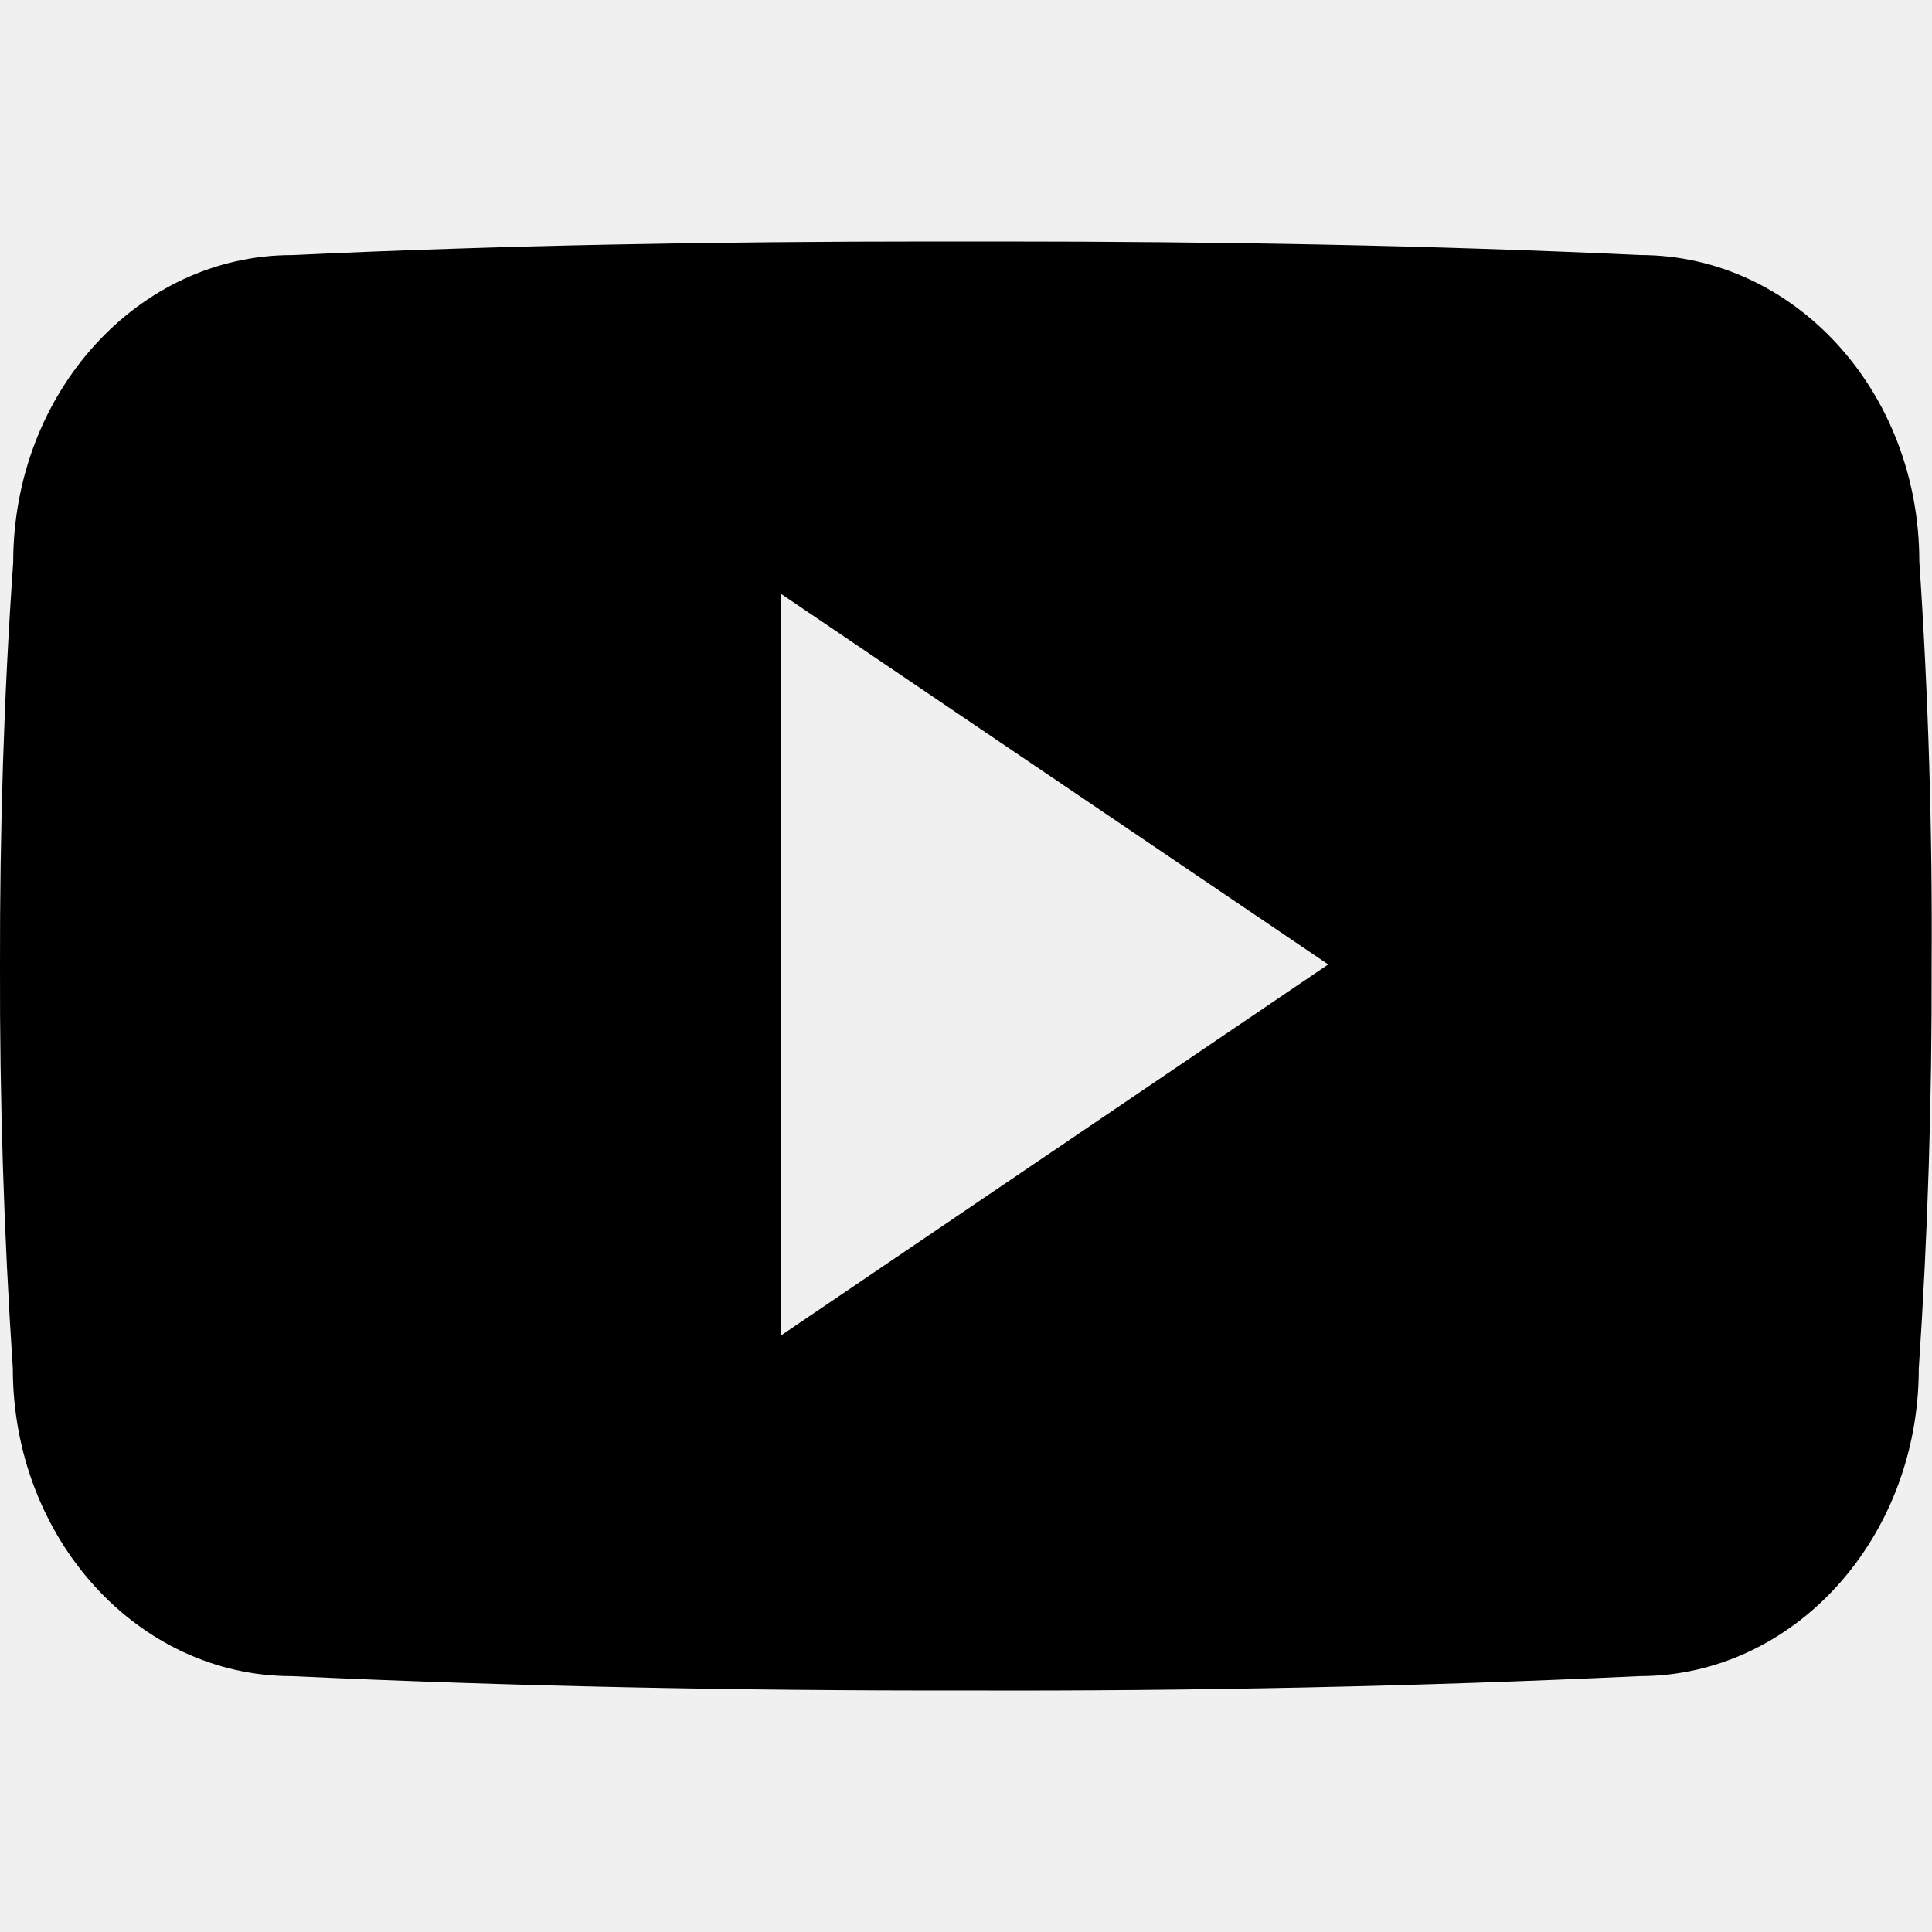
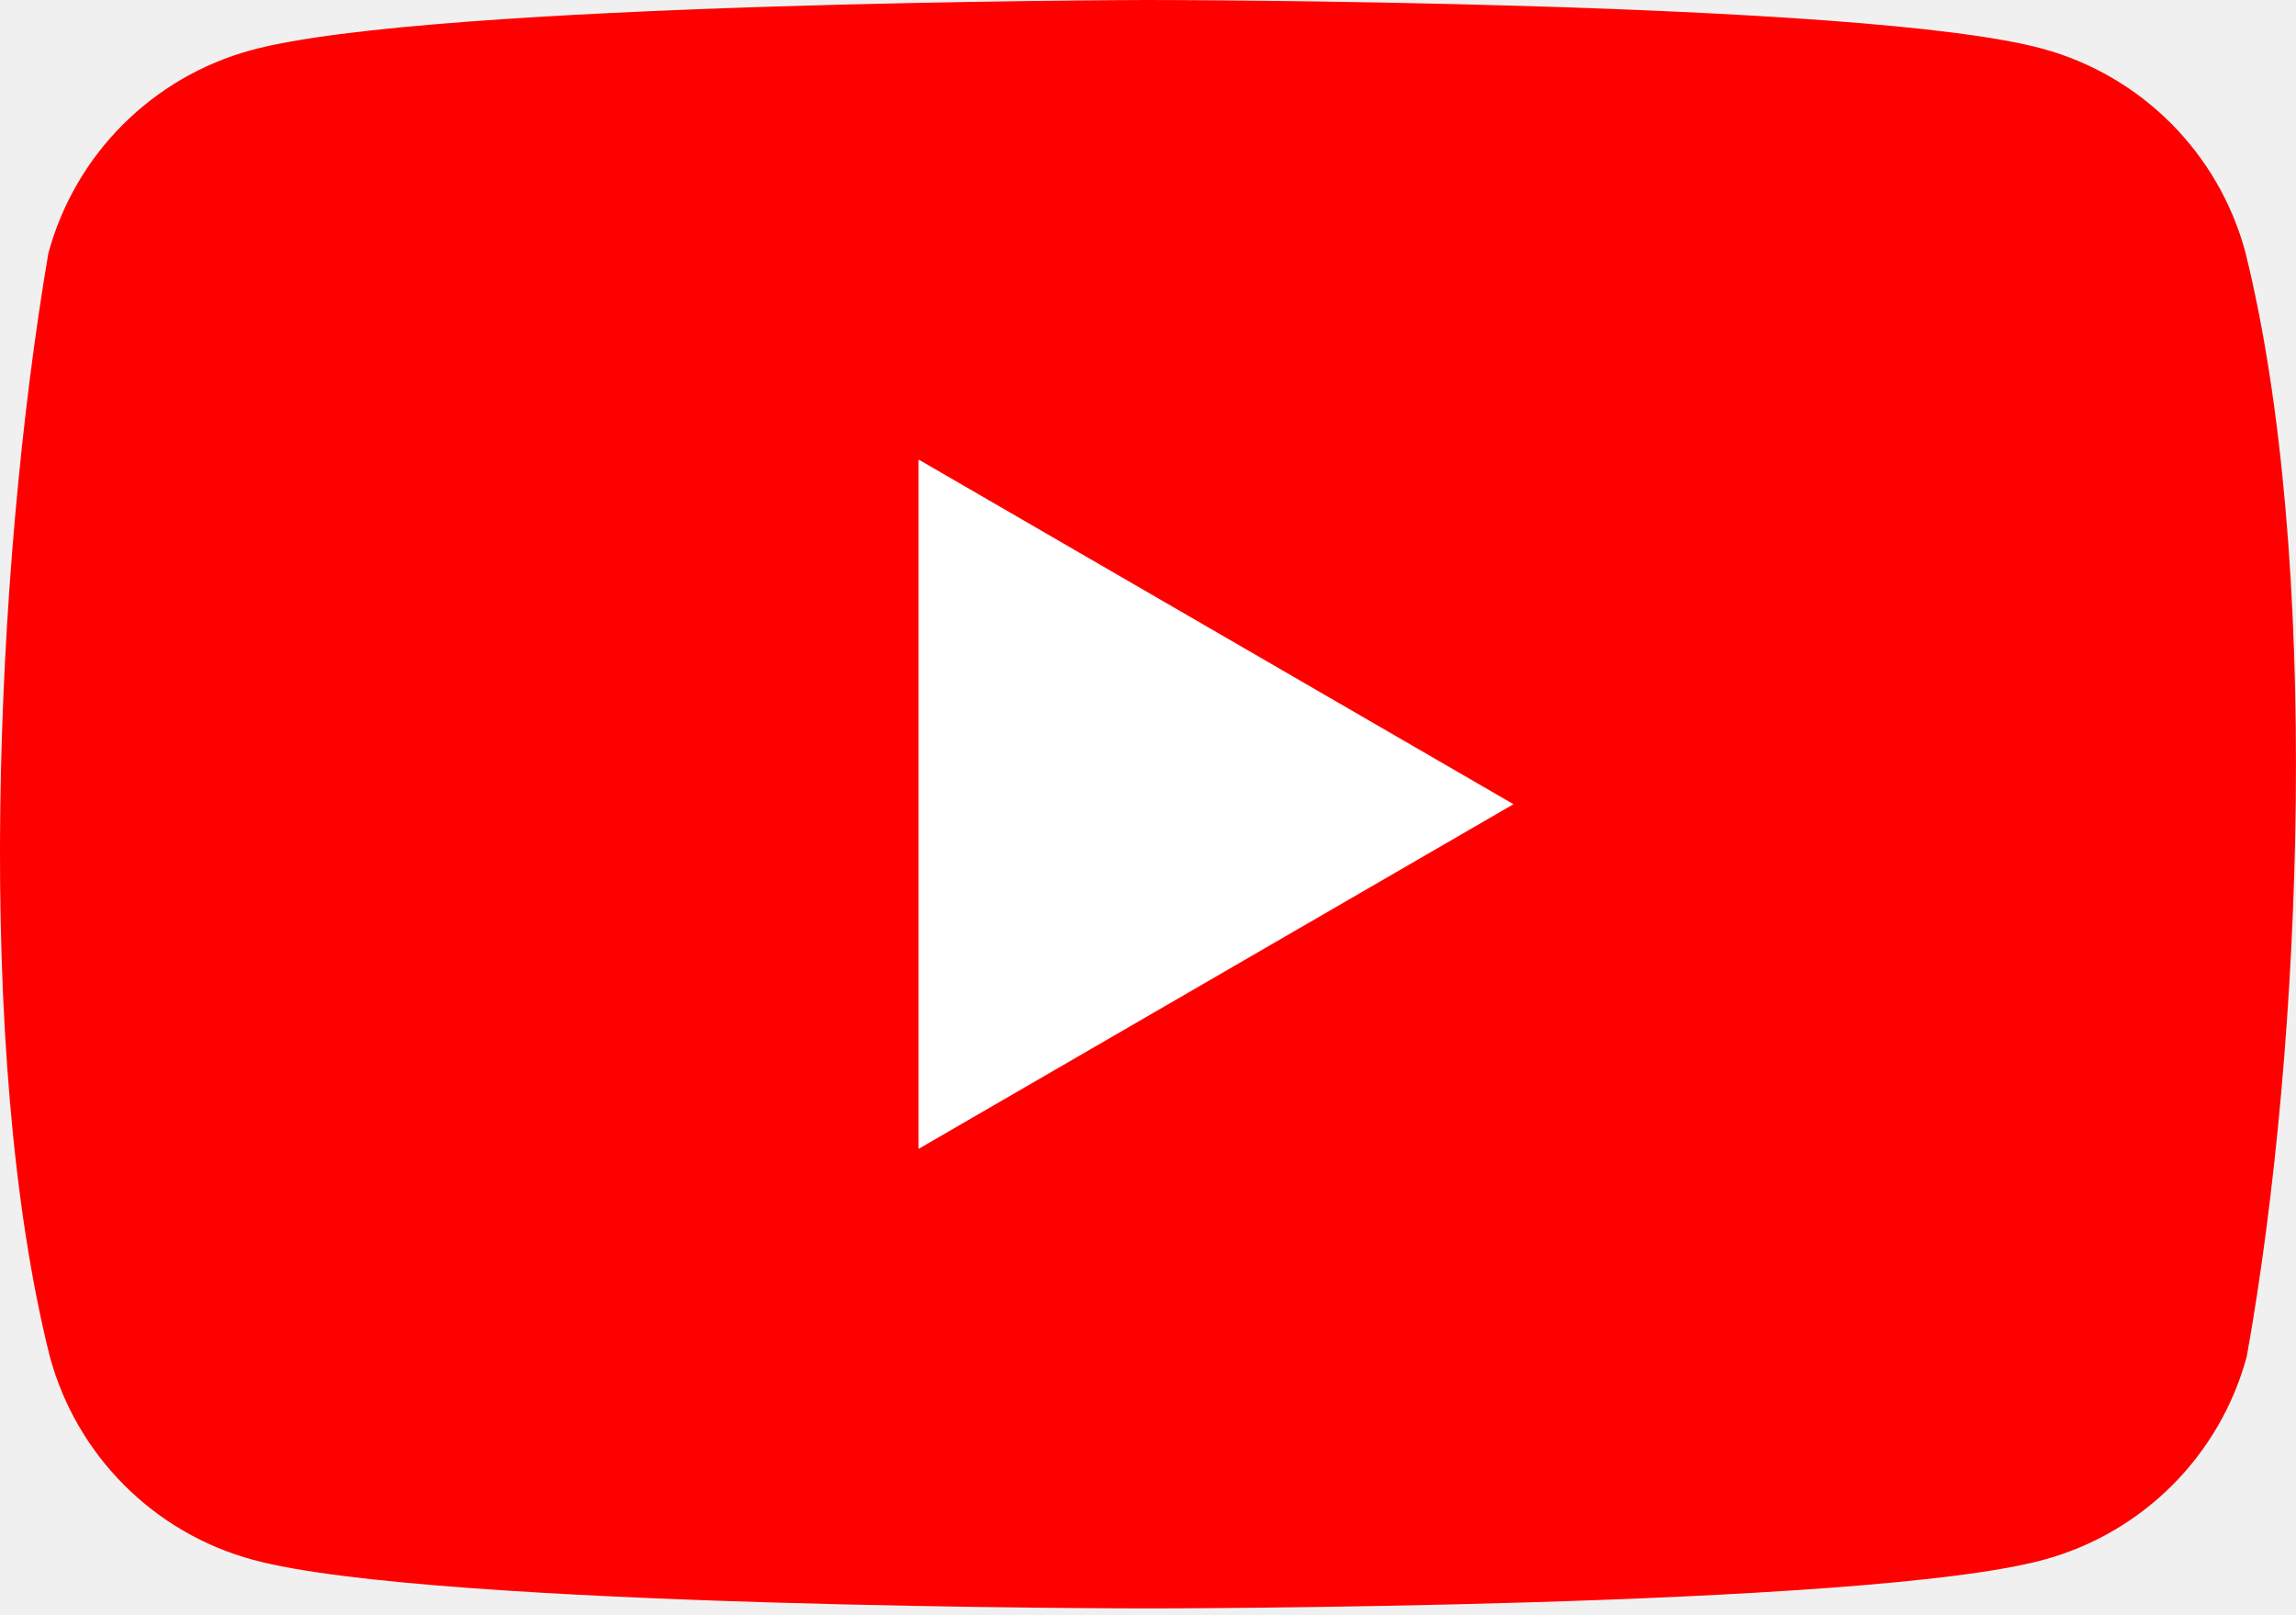
- <svg xmlns="http://www.w3.org/2000/svg" class="ionicon" viewBox="0 0 512 512">
-   <path d="M508.64 148.79c0-45-33.1-81.2-74-81.2C379.24 65 322.74 64 265 64h-18c-57.6 0-114.2 1-169.6 3.6C36.6 67.6 3.5 104 3.5 149 1 184.59-.06 220.19 0 255.79q-.15 53.4 3.4 106.9c0 45 33.1 81.5 73.9 81.5 58.2 2.7 117.9 3.9 178.6 3.8q91.2.3 178.6-3.8c40.9 0 74-36.5 74-81.5 2.4-35.7 3.5-71.3 3.4-107q.34-53.4-3.26-106.9zM207 353.89v-196.5l145 98.2z" />
+ <svg xmlns="http://www.w3.org/2000/svg" viewBox="0 0 256 180" width="256" height="180" preserveAspectRatio="xMidYMid">
+   <path d="M250.346 28.075A32.18 32.18 0 0 0 227.69 5.418C207.824 0 127.87 0 127.87 0S47.912.164 28.046 5.582A32.18 32.18 0 0 0 5.39 28.24c-6.009 35.298-8.34 89.084.165 122.97a32.18 32.18 0 0 0 22.656 22.657c19.866 5.418 99.822 5.418 99.822 5.418s79.955 0 99.82-5.418a32.18 32.18 0 0 0 22.657-22.657c6.338-35.348 8.291-89.1-.164-123.134Z" fill="red" />
+   <path fill="#FFF" d="m102.421 128.06 66.328-38.418-66.328-38.418z" />
</svg>
